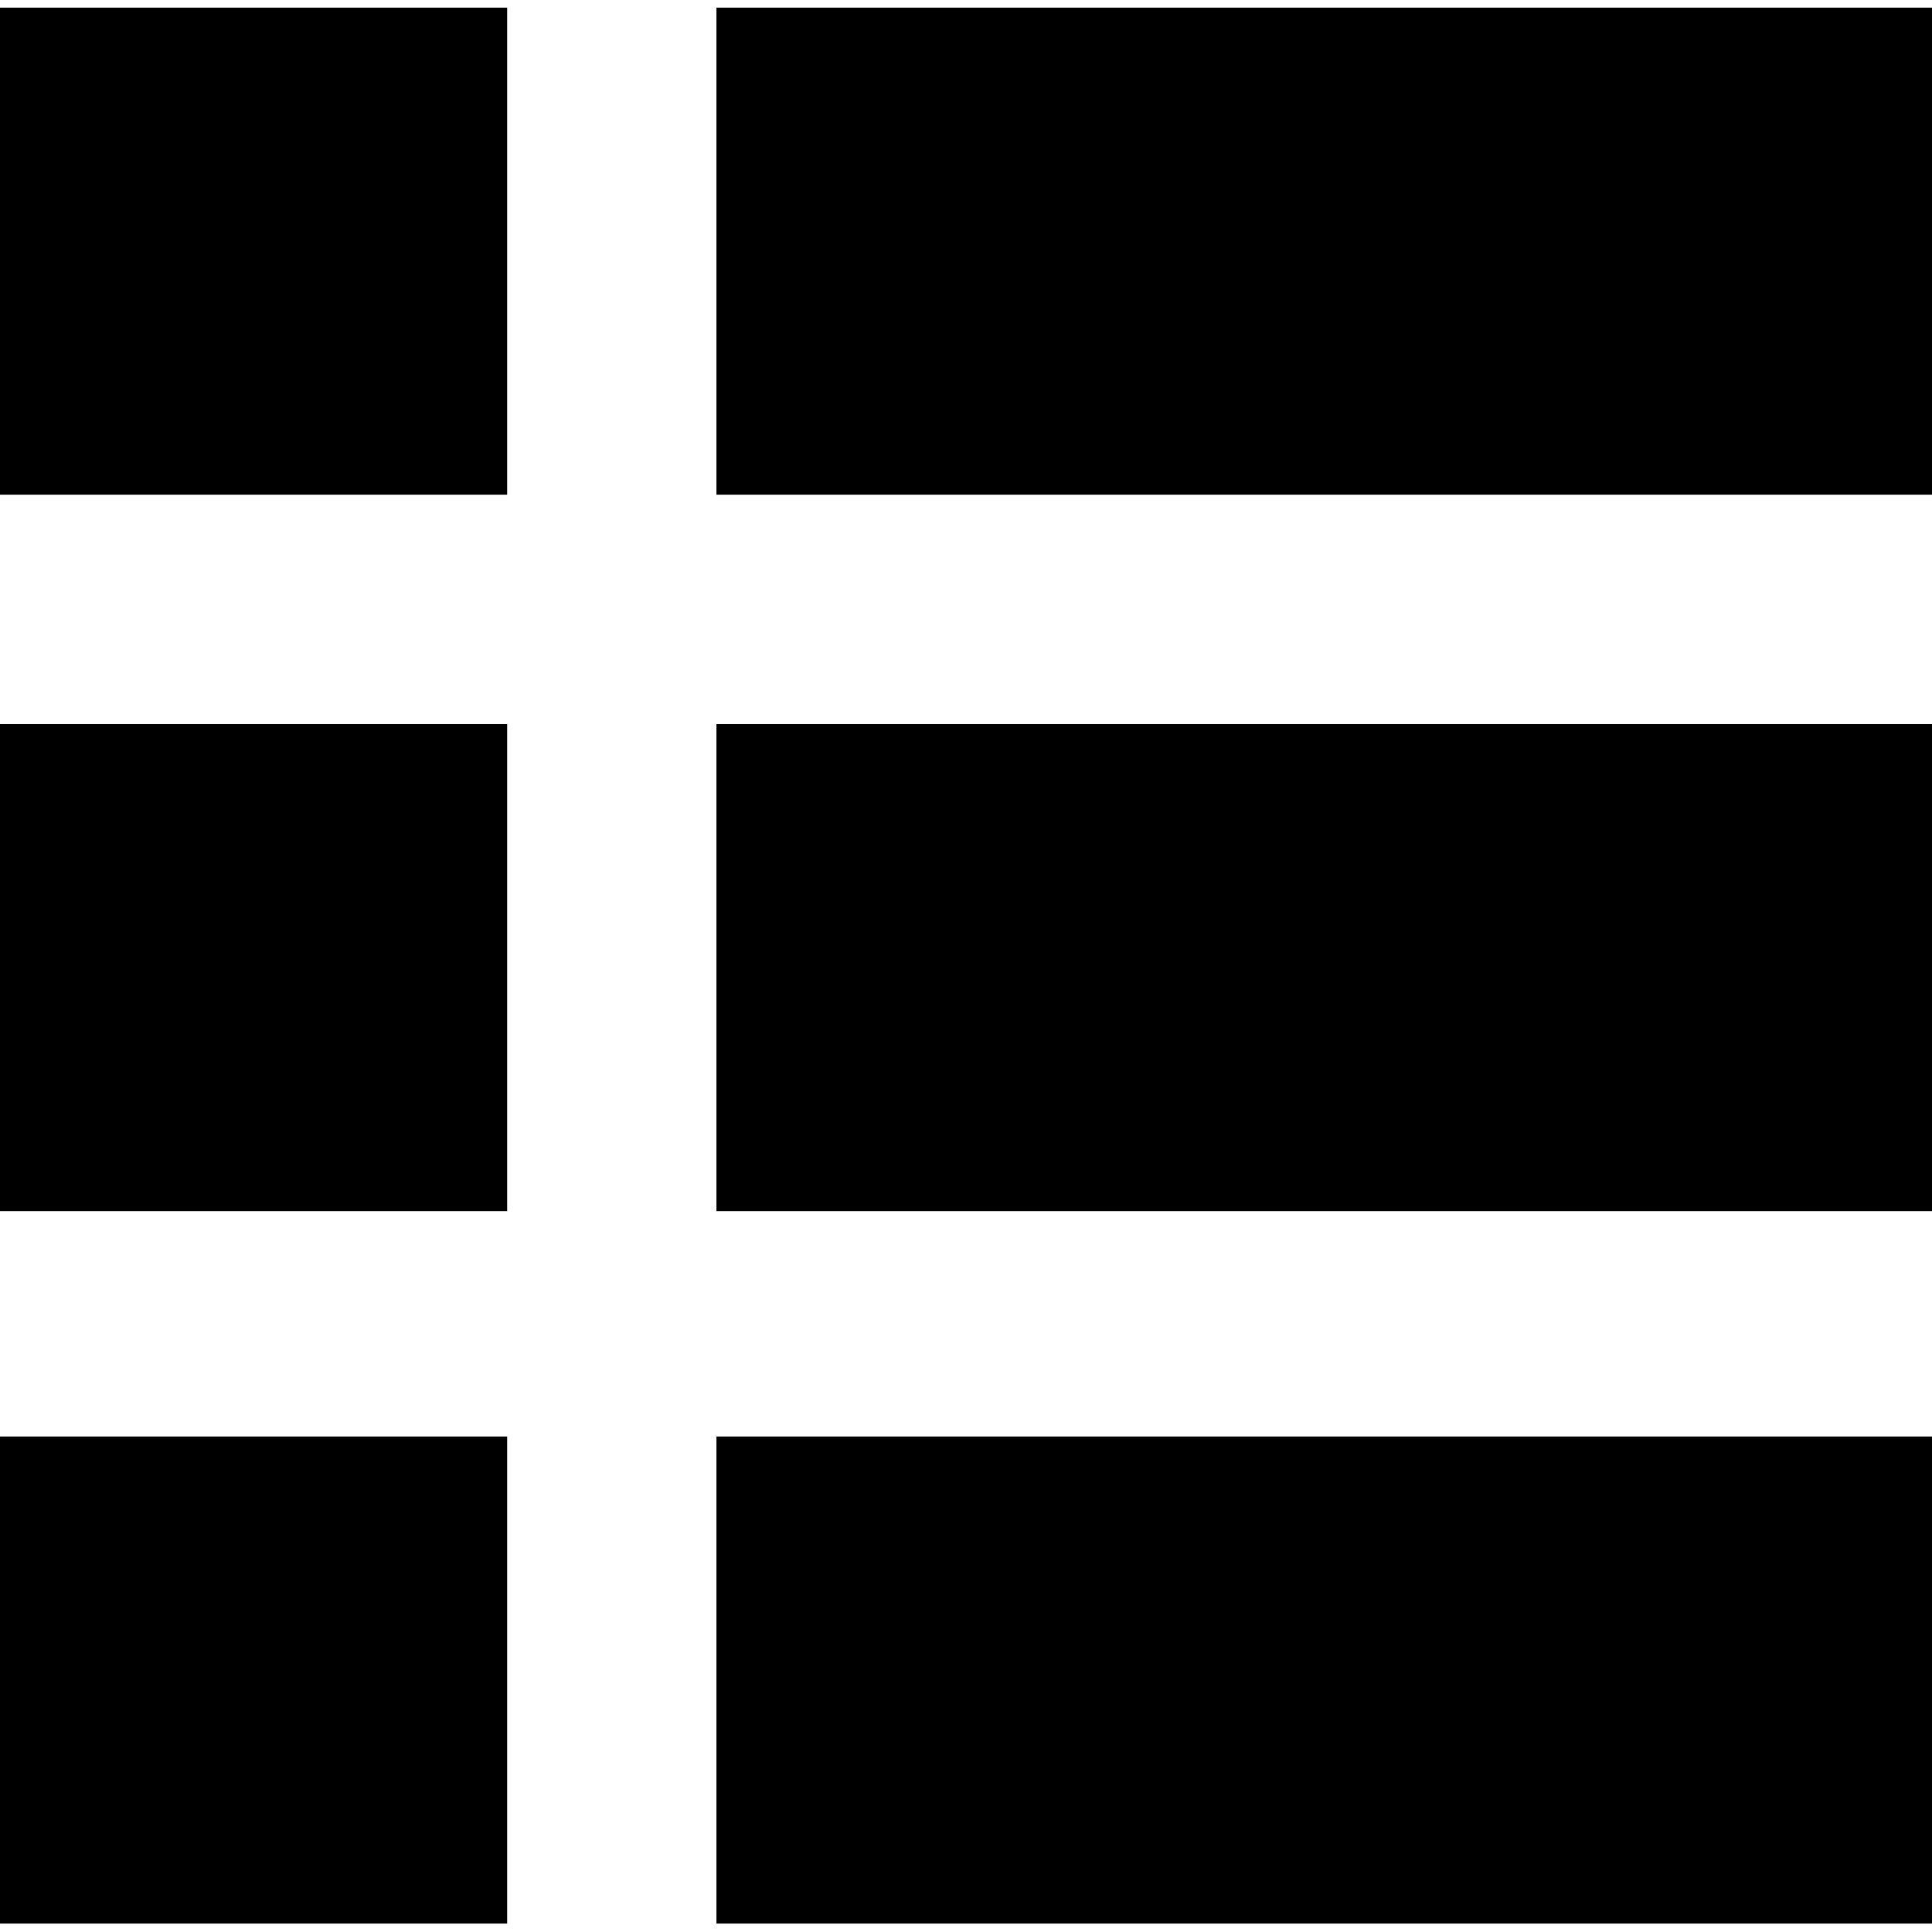
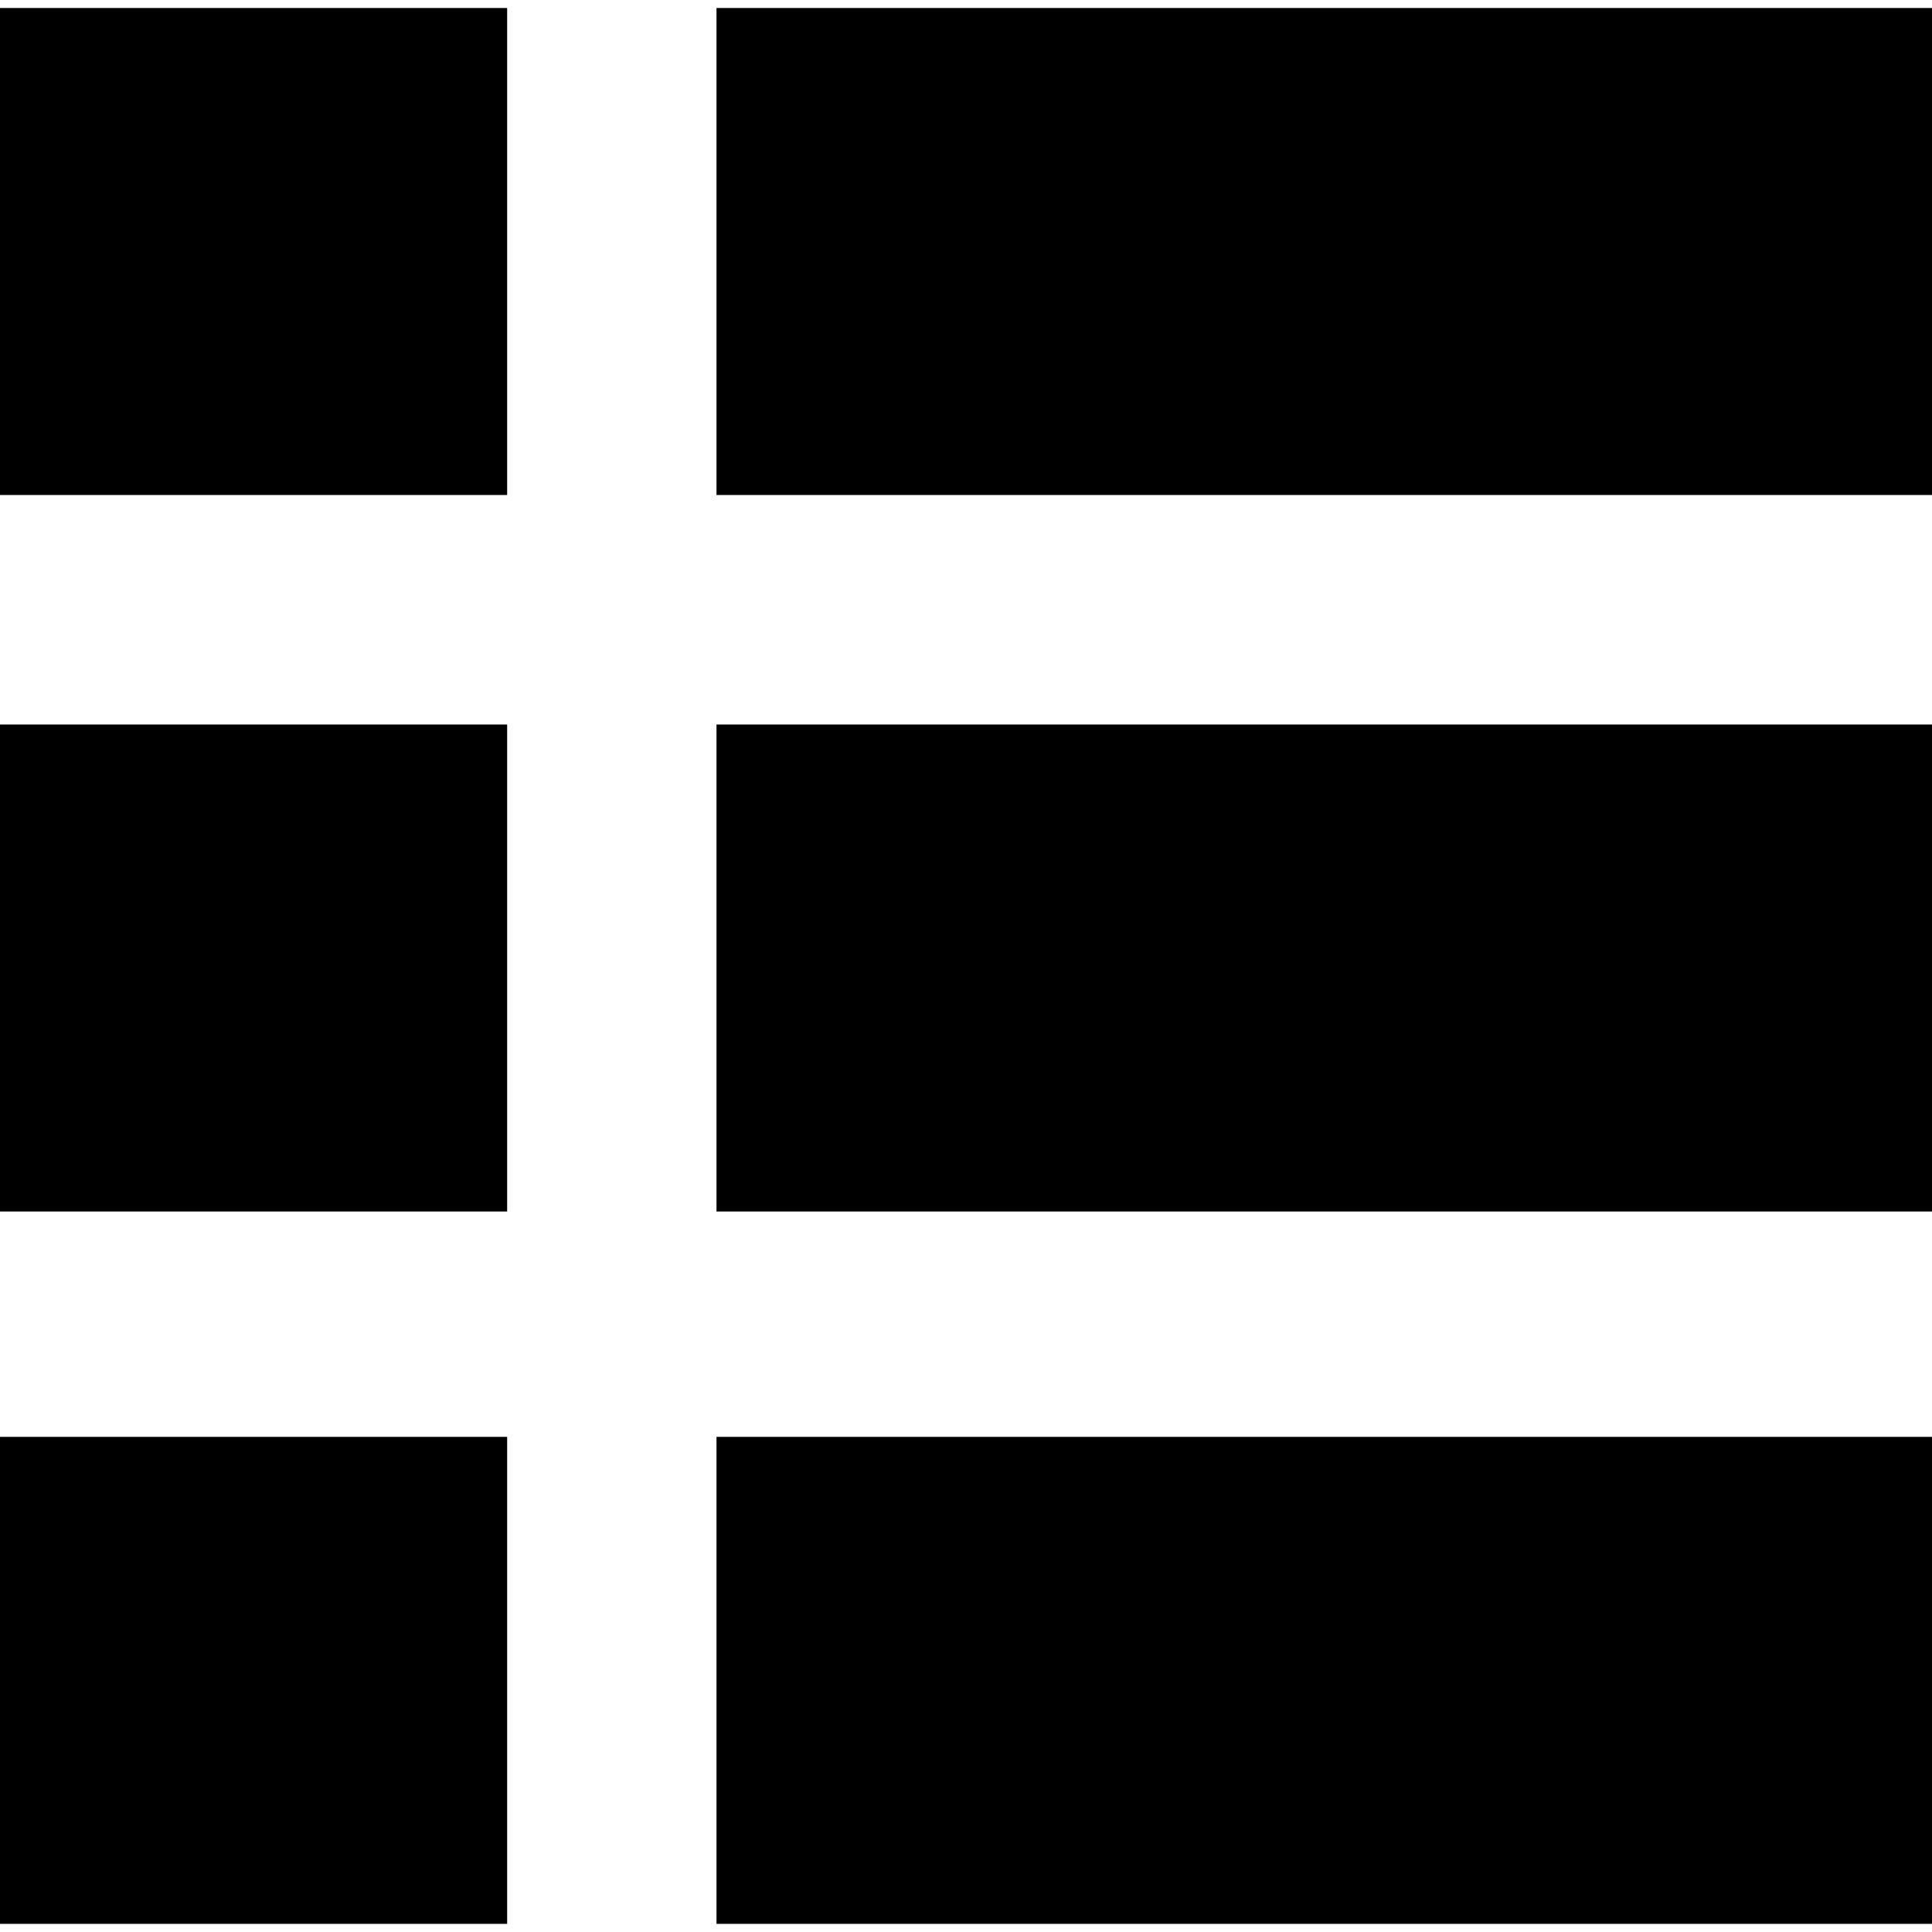
- <svg xmlns="http://www.w3.org/2000/svg" version="1.1" id="Layer_1" x="0px" y="0px" viewBox="282 372 48 48" enable-background="new 282 372 48 48" xml:space="preserve">
-   <g>
-     <g transform="translate(0,0.1901287)">
-       <path id="path1" d="M299.8,407.5H330v12.1h-30.2V407.5z M282,407.5h12.6v12.1H282V407.5z M299.8,389.8H330v12.1h-30.2V389.8z     M282,389.8h12.6v12.1H282V389.8z M299.8,372H330v12.1h-30.2V372z M282,372h12.6v12.1H282V372z" />
-     </g>
-   </g>
+ <svg xmlns="http://www.w3.org/2000/svg" version="1.1" id="list" x="0px" y="0px" viewBox="0 0 14 14" enable-background="new 0 0 14 14" xml:space="preserve">
+   <path id="path1" d="M5.192,10.412H14v3.529H5.192V10.412z M0,10.412h3.675v3.529H0V10.412z M5.192,5.25H14v3.529H5.192V5.25z   M0,5.25h3.675v3.529H0V5.25z M5.192,0.058H14v3.529H5.192V0.058z M0,0.058h3.675v3.529H0V0.058z" />
</svg>
